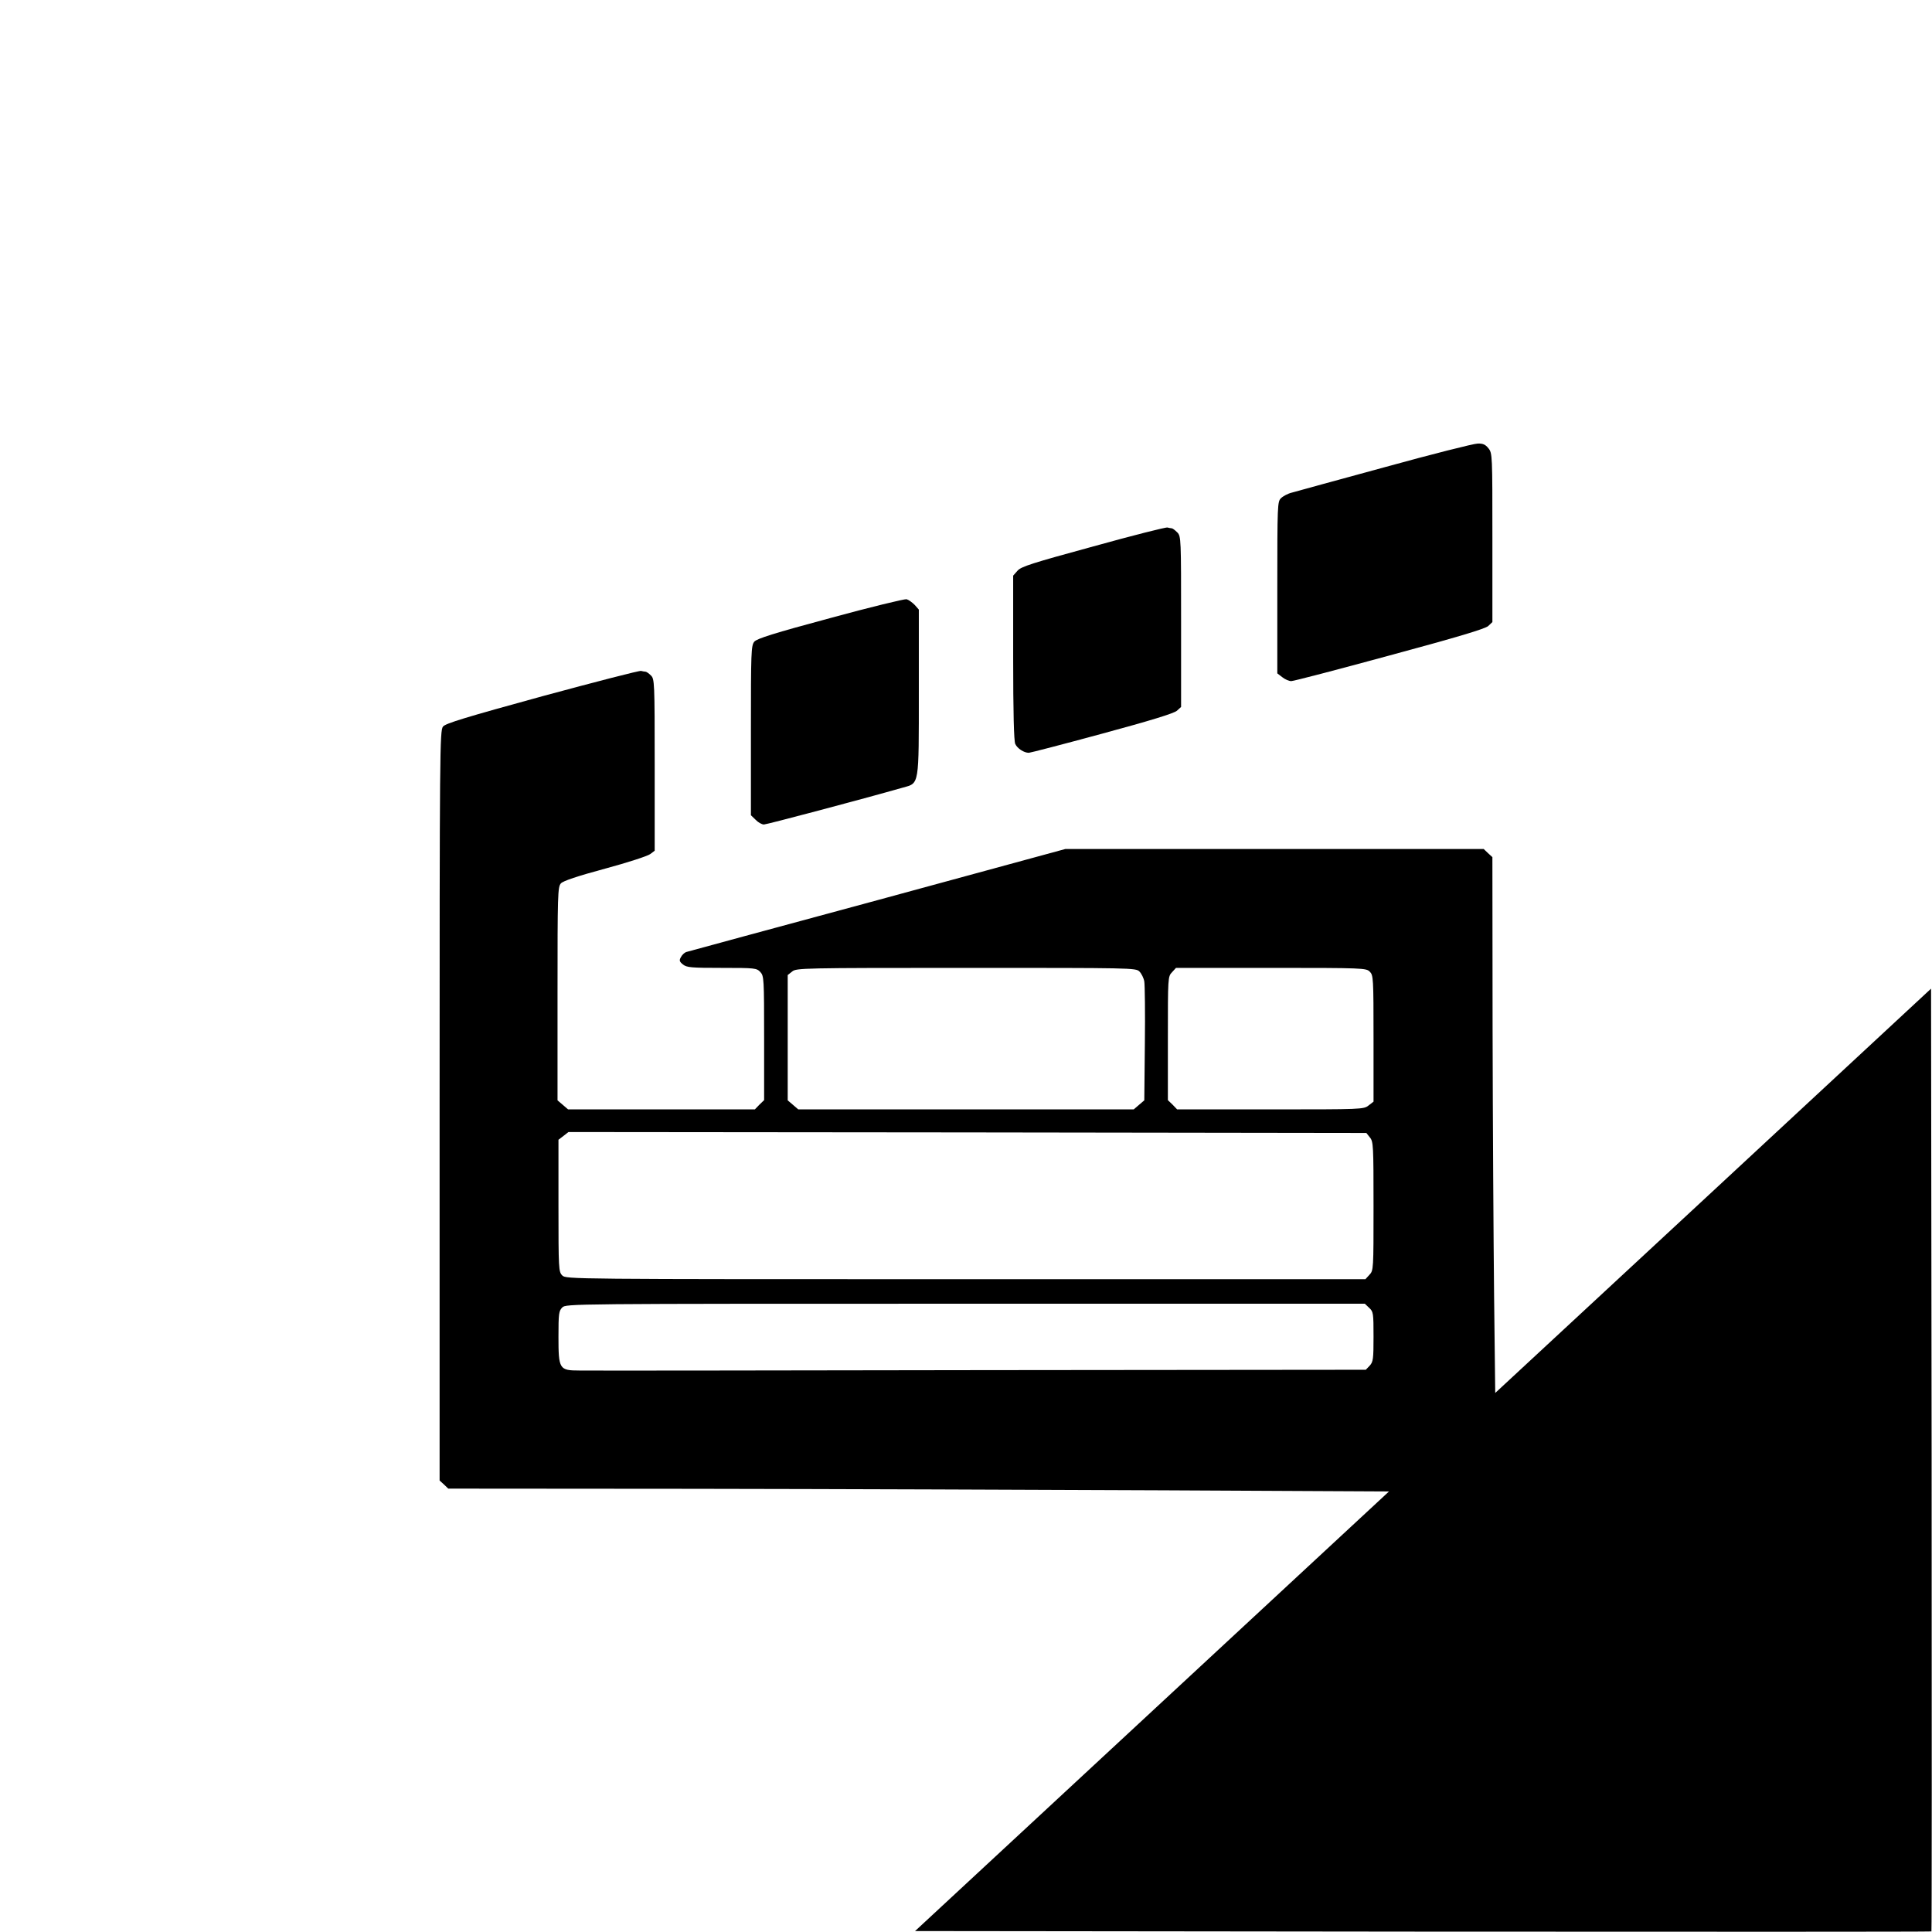
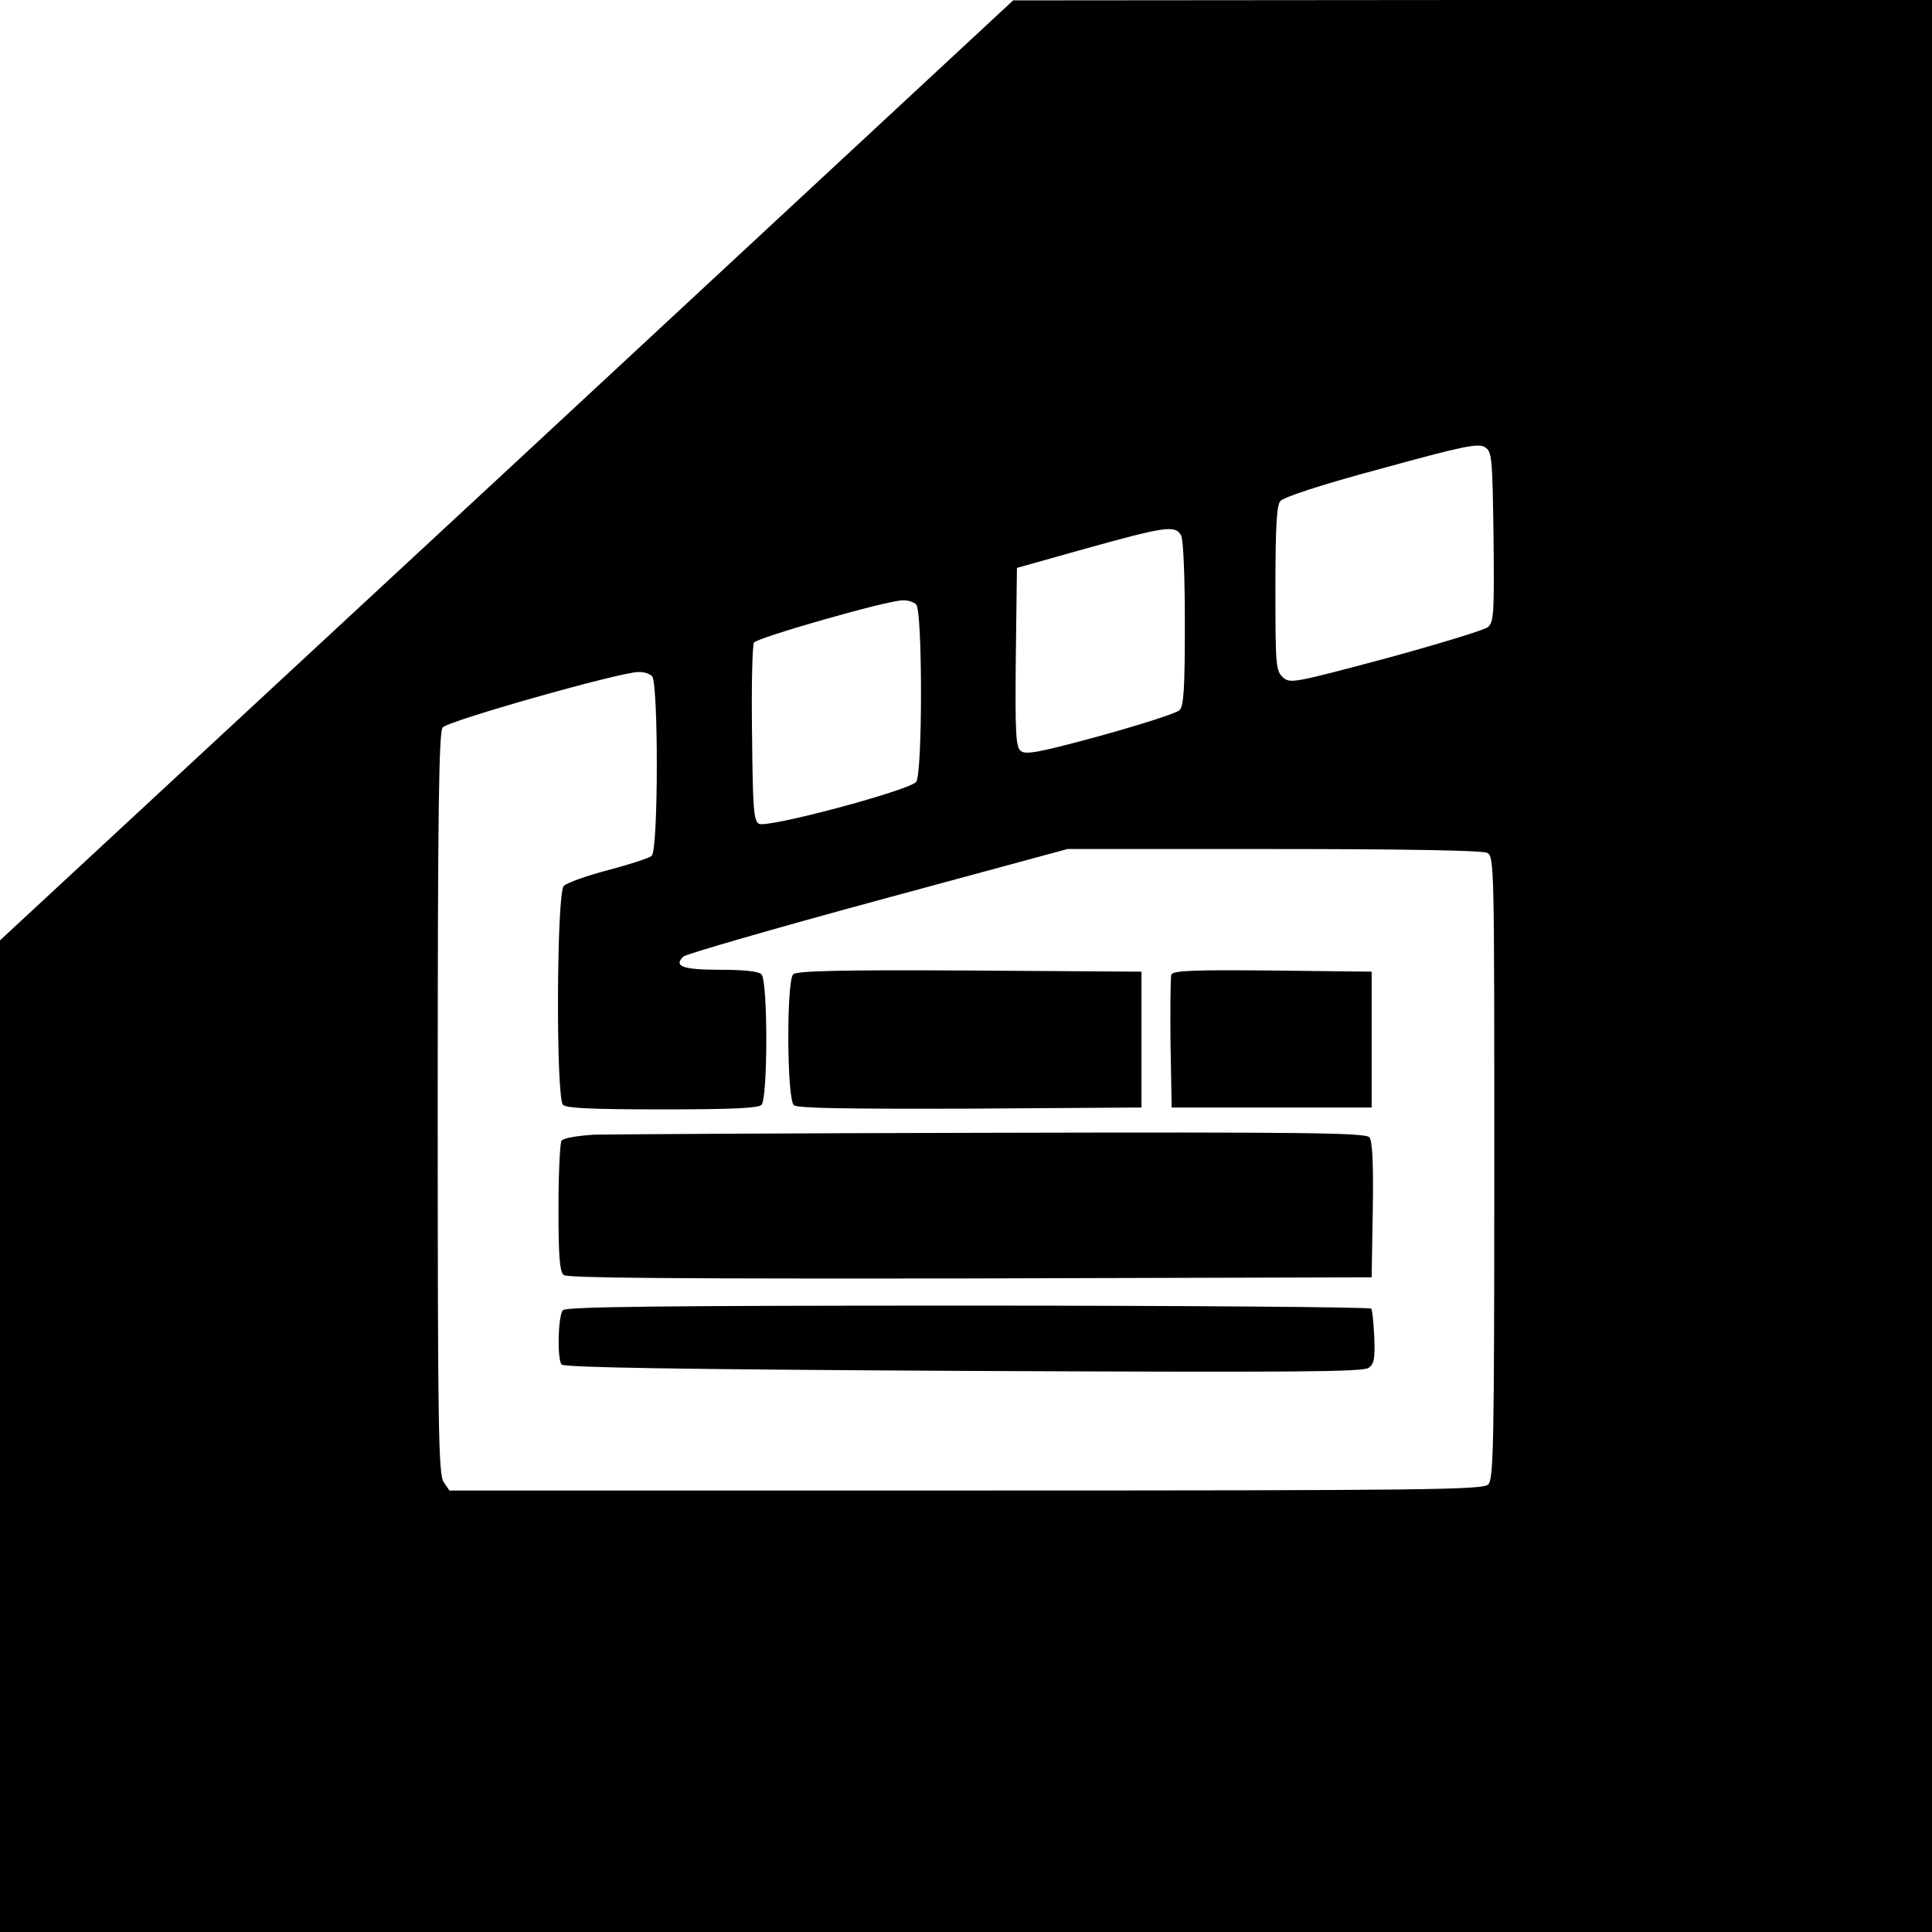
- <svg xmlns="http://www.w3.org/2000/svg" version="1.0" width="1024pt" height="1024pt" viewBox="0 0 1024 1024" preserveAspectRatio="xMidYMid meet">
-   <g transform="translate(0,1024) scale(0.1,-0.1)" fill="#000000" stroke="none">
-     <path d="M7340 7764 c-250 -68 -472 -129 -493 -135 -21 -5 -47 -19 -58 -30 -18 -18 -19 -36 -19 -473 l0 -455 26 -20 c15 -12 36 -21 48 -21 12 0 246 61 521 136 363 98 506 141 523 156 l22 21 0 447 c0 437 0 448 -21 474 -16 20 -29 26 -57 25 -20 0 -242 -56 -492 -125z" />
-     <path d="M5795 7344 c-326 -89 -383 -107 -402 -129 l-23 -26 0 -434 c0 -297 4 -442 11 -458 11 -24 46 -47 72 -47 7 0 181 45 387 101 259 70 382 108 398 122 l22 20 0 452 c0 440 0 452 -20 473 -12 12 -25 22 -30 22 -4 0 -14 2 -22 4 -7 3 -184 -42 -393 -100z" />
-     <path d="M4400 6964 c-298 -80 -389 -109 -402 -125 -17 -20 -18 -57 -18 -471 l0 -449 25 -24 c13 -14 33 -25 44 -25 15 0 517 133 738 196 86 24 83 6 83 508 l0 435 -22 25 c-13 13 -32 27 -43 30 -11 2 -193 -42 -405 -100z" />
-     <path d="M2875 6550 c-404 -111 -514 -144 -527 -161 -17 -20 -18 -131 -18 -2008 l0 -1988 23 -21 23 -22 1300 -1 c714 -1 1836 -5 2493 -8 l1193 -6 -1256 -1165 -1256 -1165 2691 -3 c1481 -1 2694 -1 2696 1 2 2 2 1127 1 2500 l-3 2497 -1155 -1072 -1155 -1071 -6 514 c-3 283 -7 922 -8 1420 l-1 906 -23 21 -23 22 -1109 0 -1109 0 -995 -271 c-548 -148 -1004 -272 -1014 -275 -9 -3 -22 -15 -28 -27 -10 -17 -8 -24 11 -39 20 -16 43 -18 206 -18 176 0 184 -1 204 -22 19 -21 20 -34 20 -350 l0 -329 -25 -24 -24 -25 -495 0 -495 0 -28 24 -28 24 0 565 c0 528 1 566 18 585 12 13 86 38 234 78 119 32 226 67 239 77 l24 18 0 455 c0 441 -1 455 -20 474 -11 11 -24 20 -29 20 -5 0 -15 2 -23 4 -7 3 -242 -58 -523 -134z m3164 -1459 c11 -11 23 -35 26 -53 3 -18 5 -167 3 -331 l-3 -299 -28 -24 -28 -24 -889 0 -889 0 -28 24 -28 24 0 332 0 332 24 19 c22 18 52 19 922 19 877 0 899 0 918 -19z m1221 -1 c19 -19 20 -33 20 -354 l0 -335 -26 -20 c-26 -21 -36 -21 -521 -21 l-494 0 -24 25 -25 24 0 327 c0 323 0 328 22 351 l21 23 504 0 c490 0 504 -1 523 -20z m1 -879 c18 -22 19 -43 19 -364 0 -336 0 -341 -22 -364 l-21 -23 -2119 0 c-2105 0 -2118 0 -2138 20 -19 19 -20 33 -20 369 l0 350 26 20 27 21 2114 -2 2115 -3 19 -24z m-4 -903 c22 -20 23 -28 23 -153 0 -118 -2 -133 -20 -153 l-21 -22 -2047 -2 c-1126 -2 -2080 -3 -2121 -2 -107 0 -111 7 -111 180 0 121 2 136 20 154 20 20 33 20 2137 20 l2117 0 23 -22z" />
+ <svg xmlns="http://www.w3.org/2000/svg" version="1.0" width="512pt" height="512pt" viewBox="0 0 512 512" preserveAspectRatio="xMidYMid meet">
+   <g transform="translate(0,512) scale(0.1,-0.1)" fill="#000000" stroke="none">
+     <path d="M1343 3873 l-1343 -1245 0 -1314 0 -1314 2560 0 2560 0 0 2560 0 2560 -1217 0 -1218 -1 -1342 -1246z m2615 -175 c2 -204 1 -226 -15 -240 -10 -8 -132 -45 -271 -83 -244 -65 -253 -67 -272 -50 -19 17 -20 32 -20 235 0 158 3 221 13 232 7 10 110 44 267 86 218 60 258 68 275 57 19 -12 20 -25 23 -237z m-828 3 c6 -12 10 -106 10 -235 0 -170 -3 -217 -14 -228 -8 -8 -102 -38 -210 -68 -162 -44 -198 -51 -211 -40 -13 11 -15 46 -13 249 l3 236 185 52 c209 58 235 62 250 34z m-702 -183 c17 -17 17 -448 0 -470 -19 -23 -397 -124 -417 -111 -14 9 -16 42 -18 239 -2 126 1 234 5 241 8 13 350 111 393 112 14 1 30 -4 37 -11z m-700 -190 c17 -17 17 -461 -1 -476 -6 -6 -59 -23 -116 -38 -57 -15 -110 -34 -117 -42 -19 -18 -21 -561 -2 -580 9 -9 81 -12 263 -12 182 0 254 3 263 12 17 17 17 329 0 346 -8 8 -47 12 -109 12 -99 0 -125 9 -98 35 8 7 240 74 516 149 l502 136 546 0 c358 0 553 -4 566 -10 19 -10 19 -30 19 -835 0 -735 -2 -825 -16 -839 -14 -14 -153 -16 -1384 -16 l-1369 0 -15 22 c-14 20 -16 132 -16 1003 0 770 3 985 13 997 12 17 467 146 518 147 14 1 30 -4 37 -11z" />
+     <path d="M2102 2538 c-18 -18 -17 -332 2 -347 9 -8 140 -10 467 -9 l454 3 0 180 0 180 -455 3 c-346 2 -459 -1 -468 -10z" />
+     <path d="M3104 2537 c-2 -7 -3 -89 -2 -182 l3 -170 265 0 265 0 0 180 0 180 -263 3 c-208 2 -264 0 -268 -11z" />
+     <path d="M1575 2113 c-47 -3 -82 -9 -87 -16 -4 -7 -8 -87 -8 -178 0 -128 3 -169 14 -178 10 -8 299 -10 1077 -9 l1064 3 3 179 c2 123 -1 183 -9 192 -10 12 -169 14 -993 12 -539 -1 -1017 -4 -1061 -5z" />
+     <path d="M1492 1648 c-13 -13 -16 -126 -4 -144 5 -8 309 -13 1064 -17 870 -4 1060 -3 1075 8 15 11 17 25 15 81 -2 37 -5 72 -8 76 -3 4 -483 8 -1068 8 -813 0 -1065 -3 -1074 -12z" />
  </g>
</svg>
